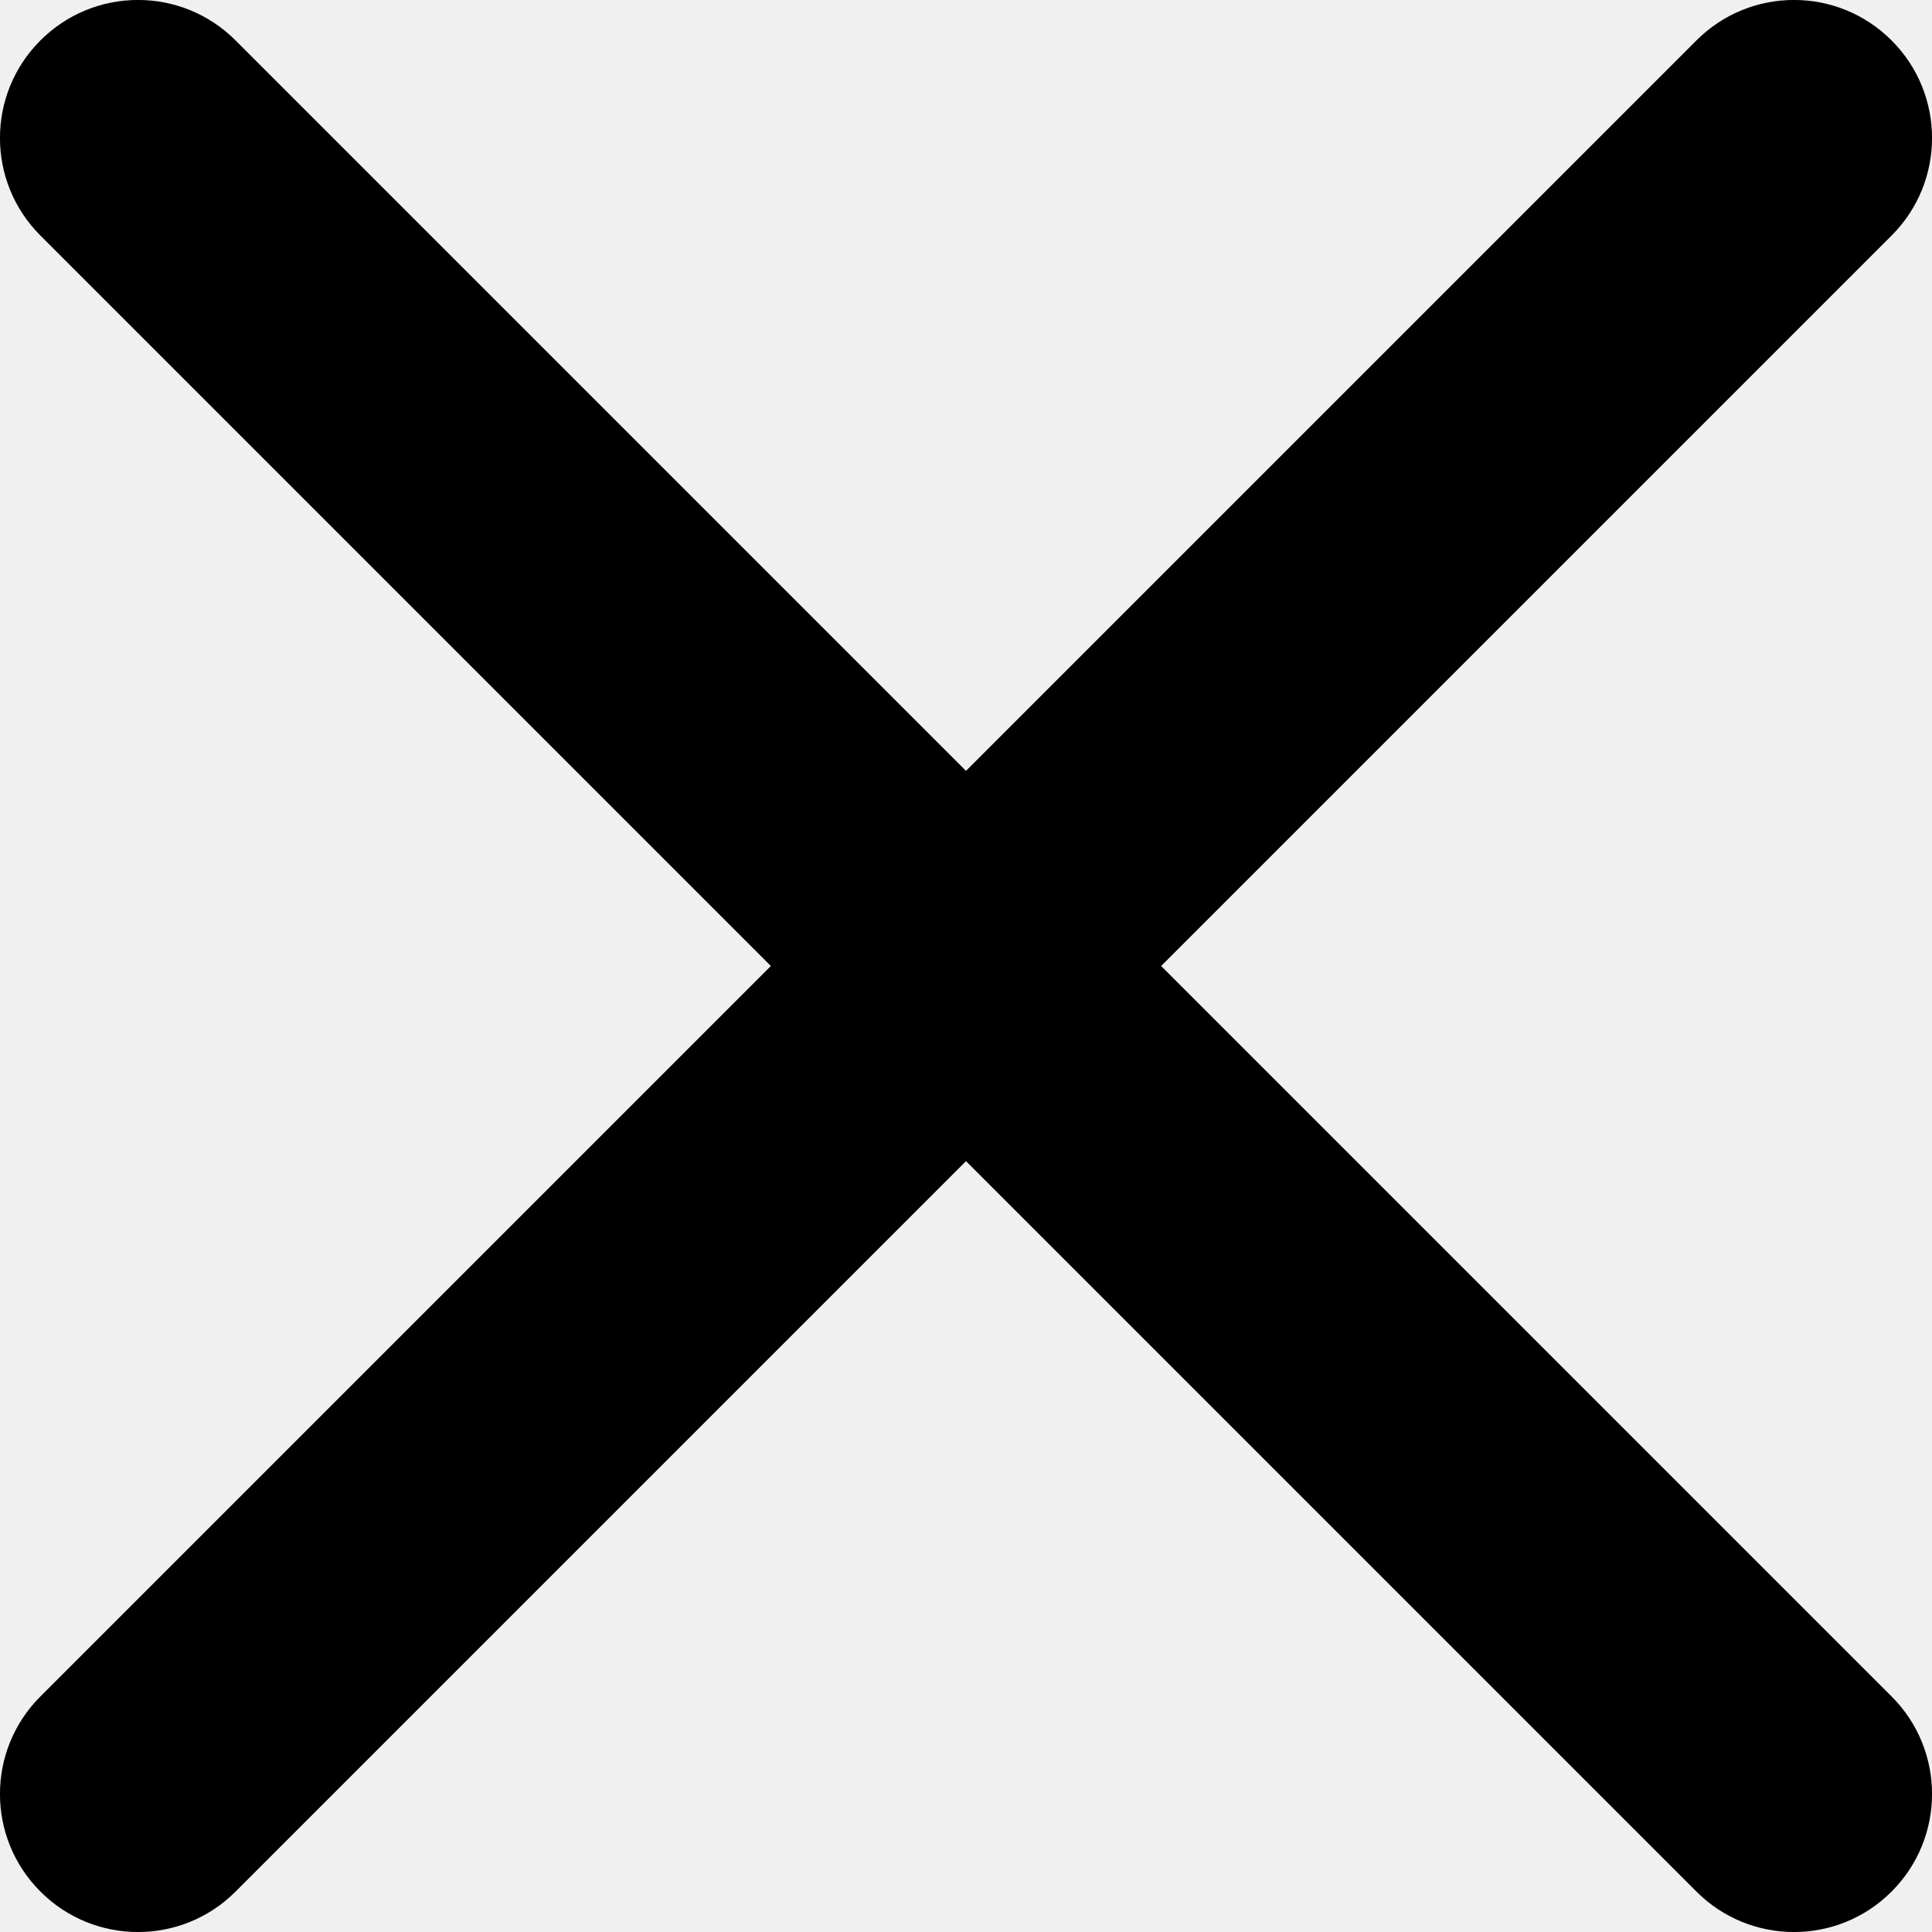
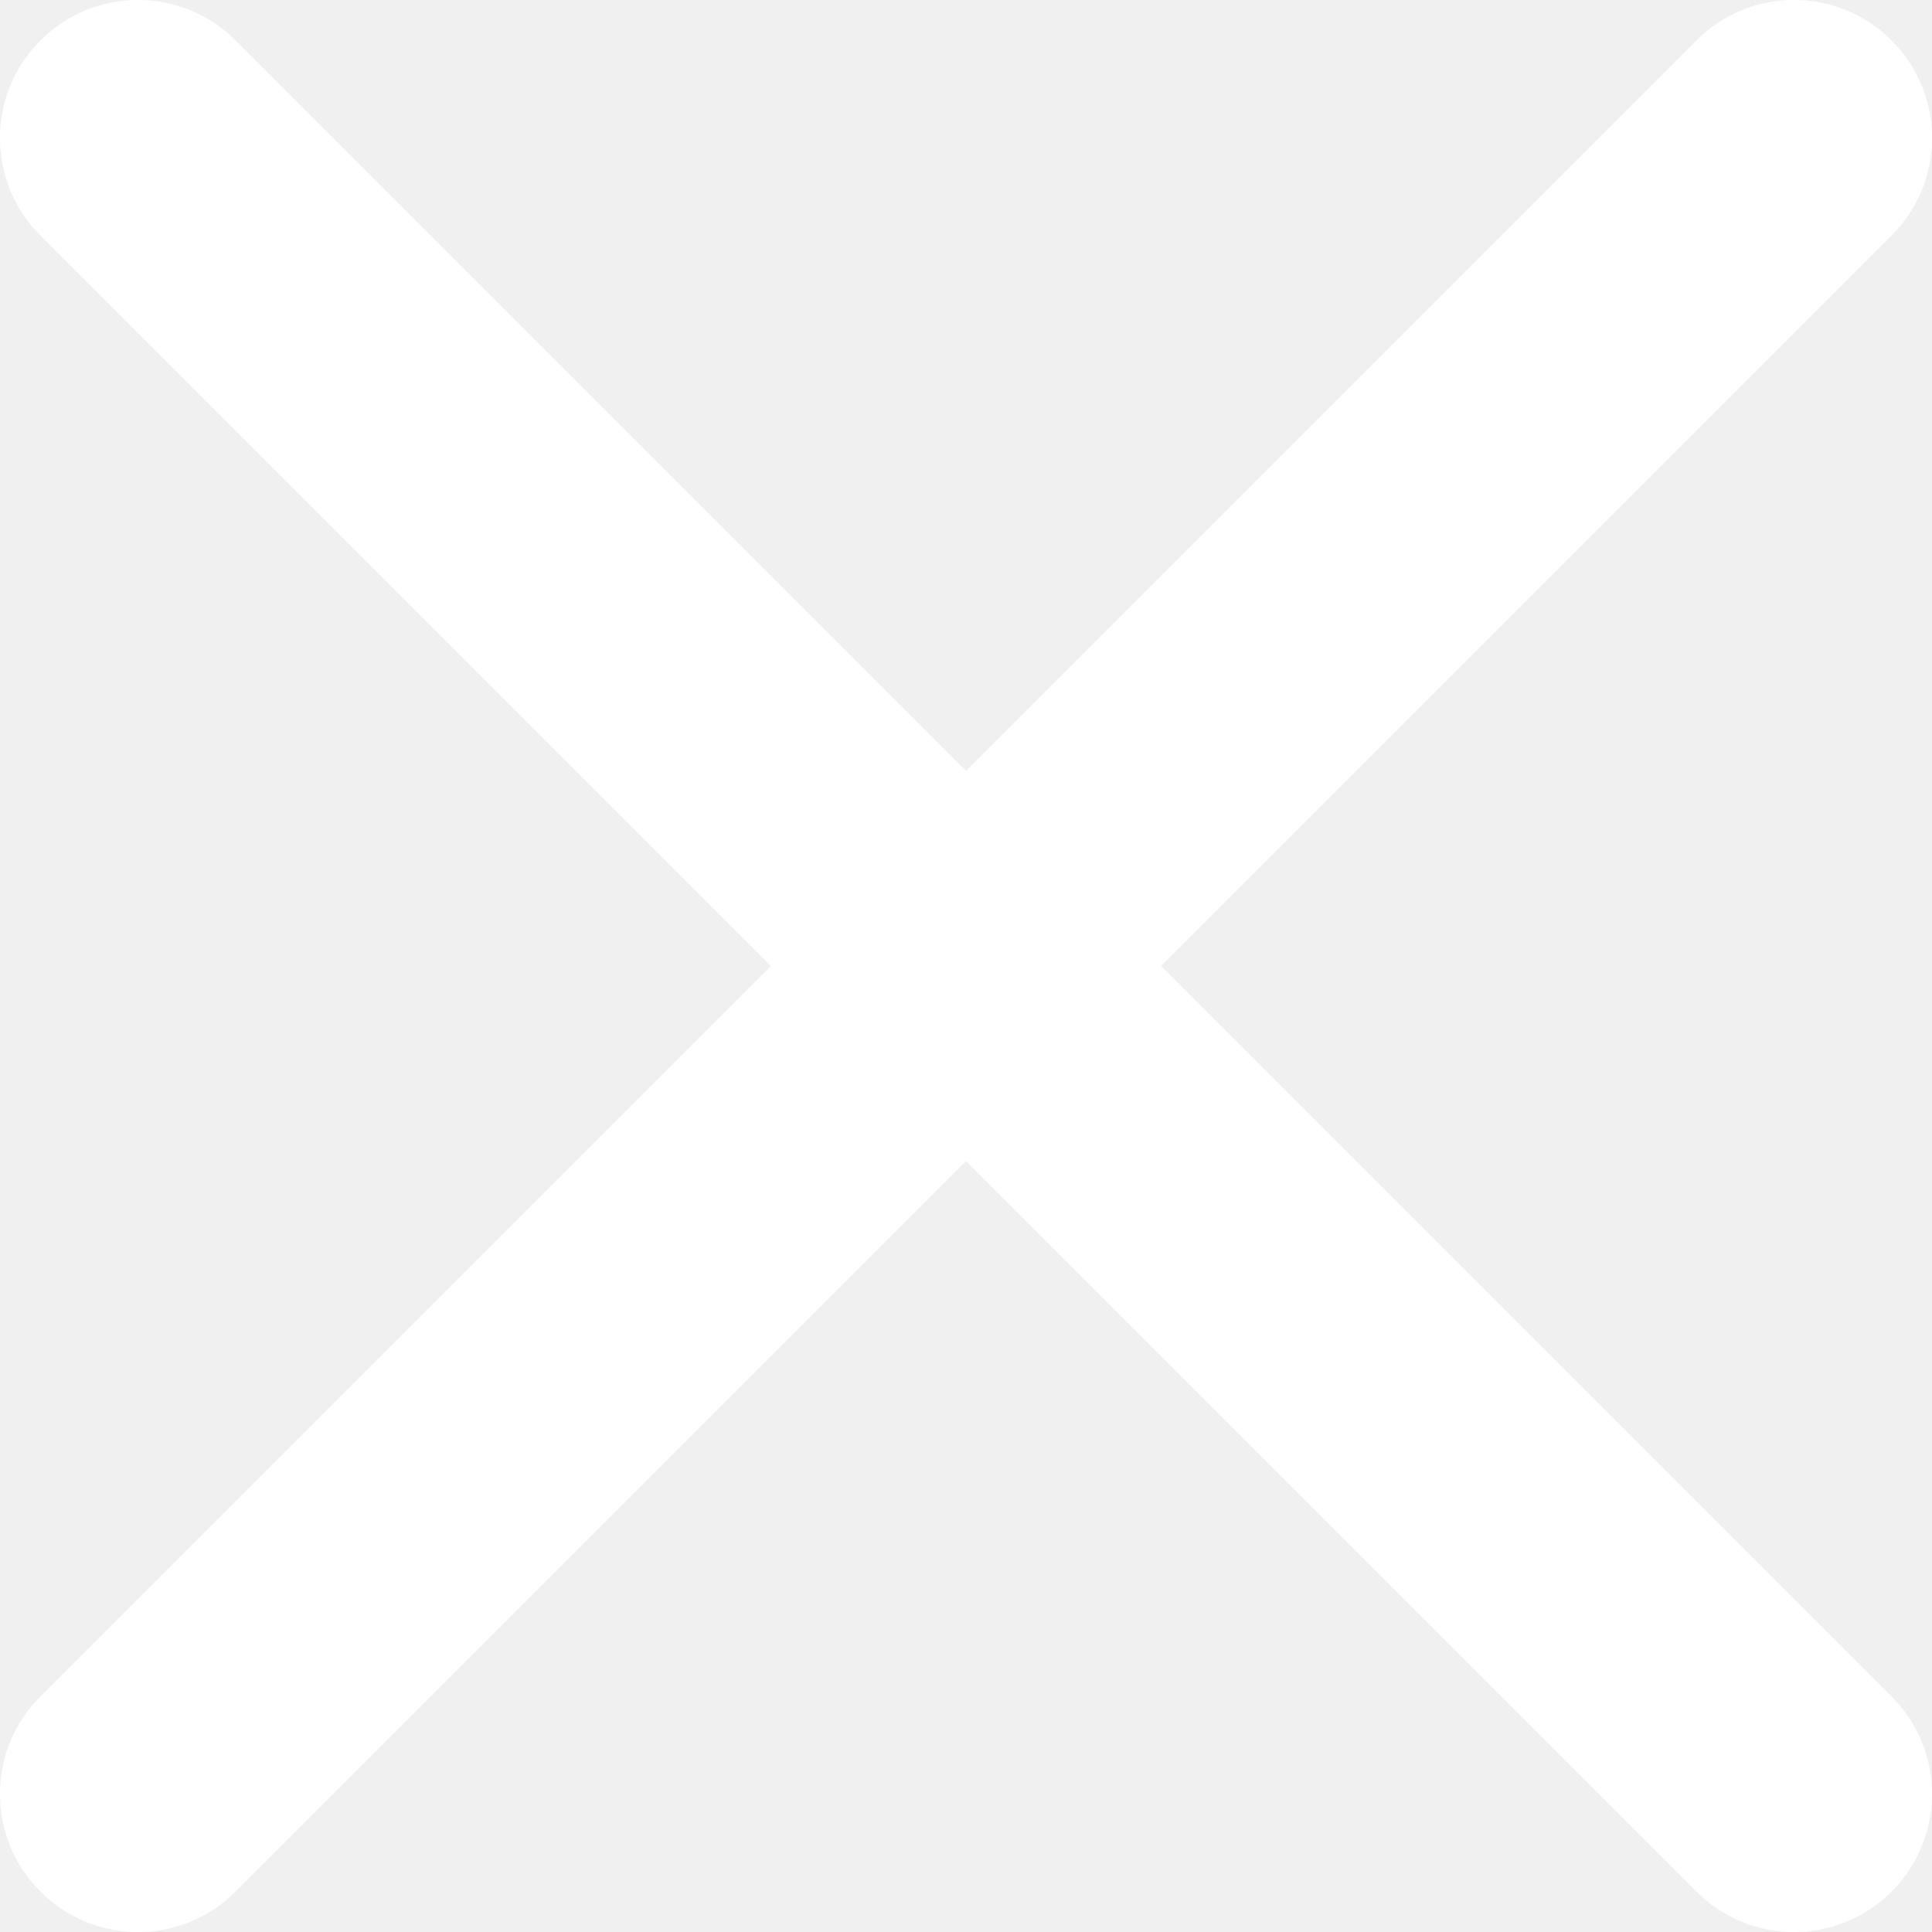
- <svg xmlns="http://www.w3.org/2000/svg" width="14" height="14" viewBox="0 0 14 14" fill="none">
-   <path fill-rule="evenodd" clip-rule="evenodd" d="M0.293 0.293C0.683 -0.098 1.317 -0.098 1.707 0.293L7 5.586L12.293 0.293C12.683 -0.098 13.317 -0.098 13.707 0.293C14.098 0.683 14.098 1.317 13.707 1.707L8.414 7L13.707 12.293C14.098 12.683 14.098 13.317 13.707 13.707C13.317 14.098 12.683 14.098 12.293 13.707L7 8.414L1.707 13.707C1.317 14.098 0.683 14.098 0.293 13.707C-0.098 13.317 -0.098 12.683 0.293 12.293L5.586 7L0.293 1.707C-0.098 1.317 -0.098 0.683 0.293 0.293Z" fill="black" />
+ <svg xmlns="http://www.w3.org/2000/svg" width="14" height="14" viewBox="0 0 14 14" fill="#ffffff">
+   <path fill-rule="evenodd" clip-rule="evenodd" d="M0.293 0.293C0.683 -0.098 1.317 -0.098 1.707 0.293L7 5.586L12.293 0.293C12.683 -0.098 13.317 -0.098 13.707 0.293C14.098 0.683 14.098 1.317 13.707 1.707L8.414 7L13.707 12.293C14.098 12.683 14.098 13.317 13.707 13.707C13.317 14.098 12.683 14.098 12.293 13.707L7 8.414L1.707 13.707C1.317 14.098 0.683 14.098 0.293 13.707C-0.098 13.317 -0.098 12.683 0.293 12.293L5.586 7L0.293 1.707C-0.098 1.317 -0.098 0.683 0.293 0.293Z" fill="#ffffff" />
</svg>
